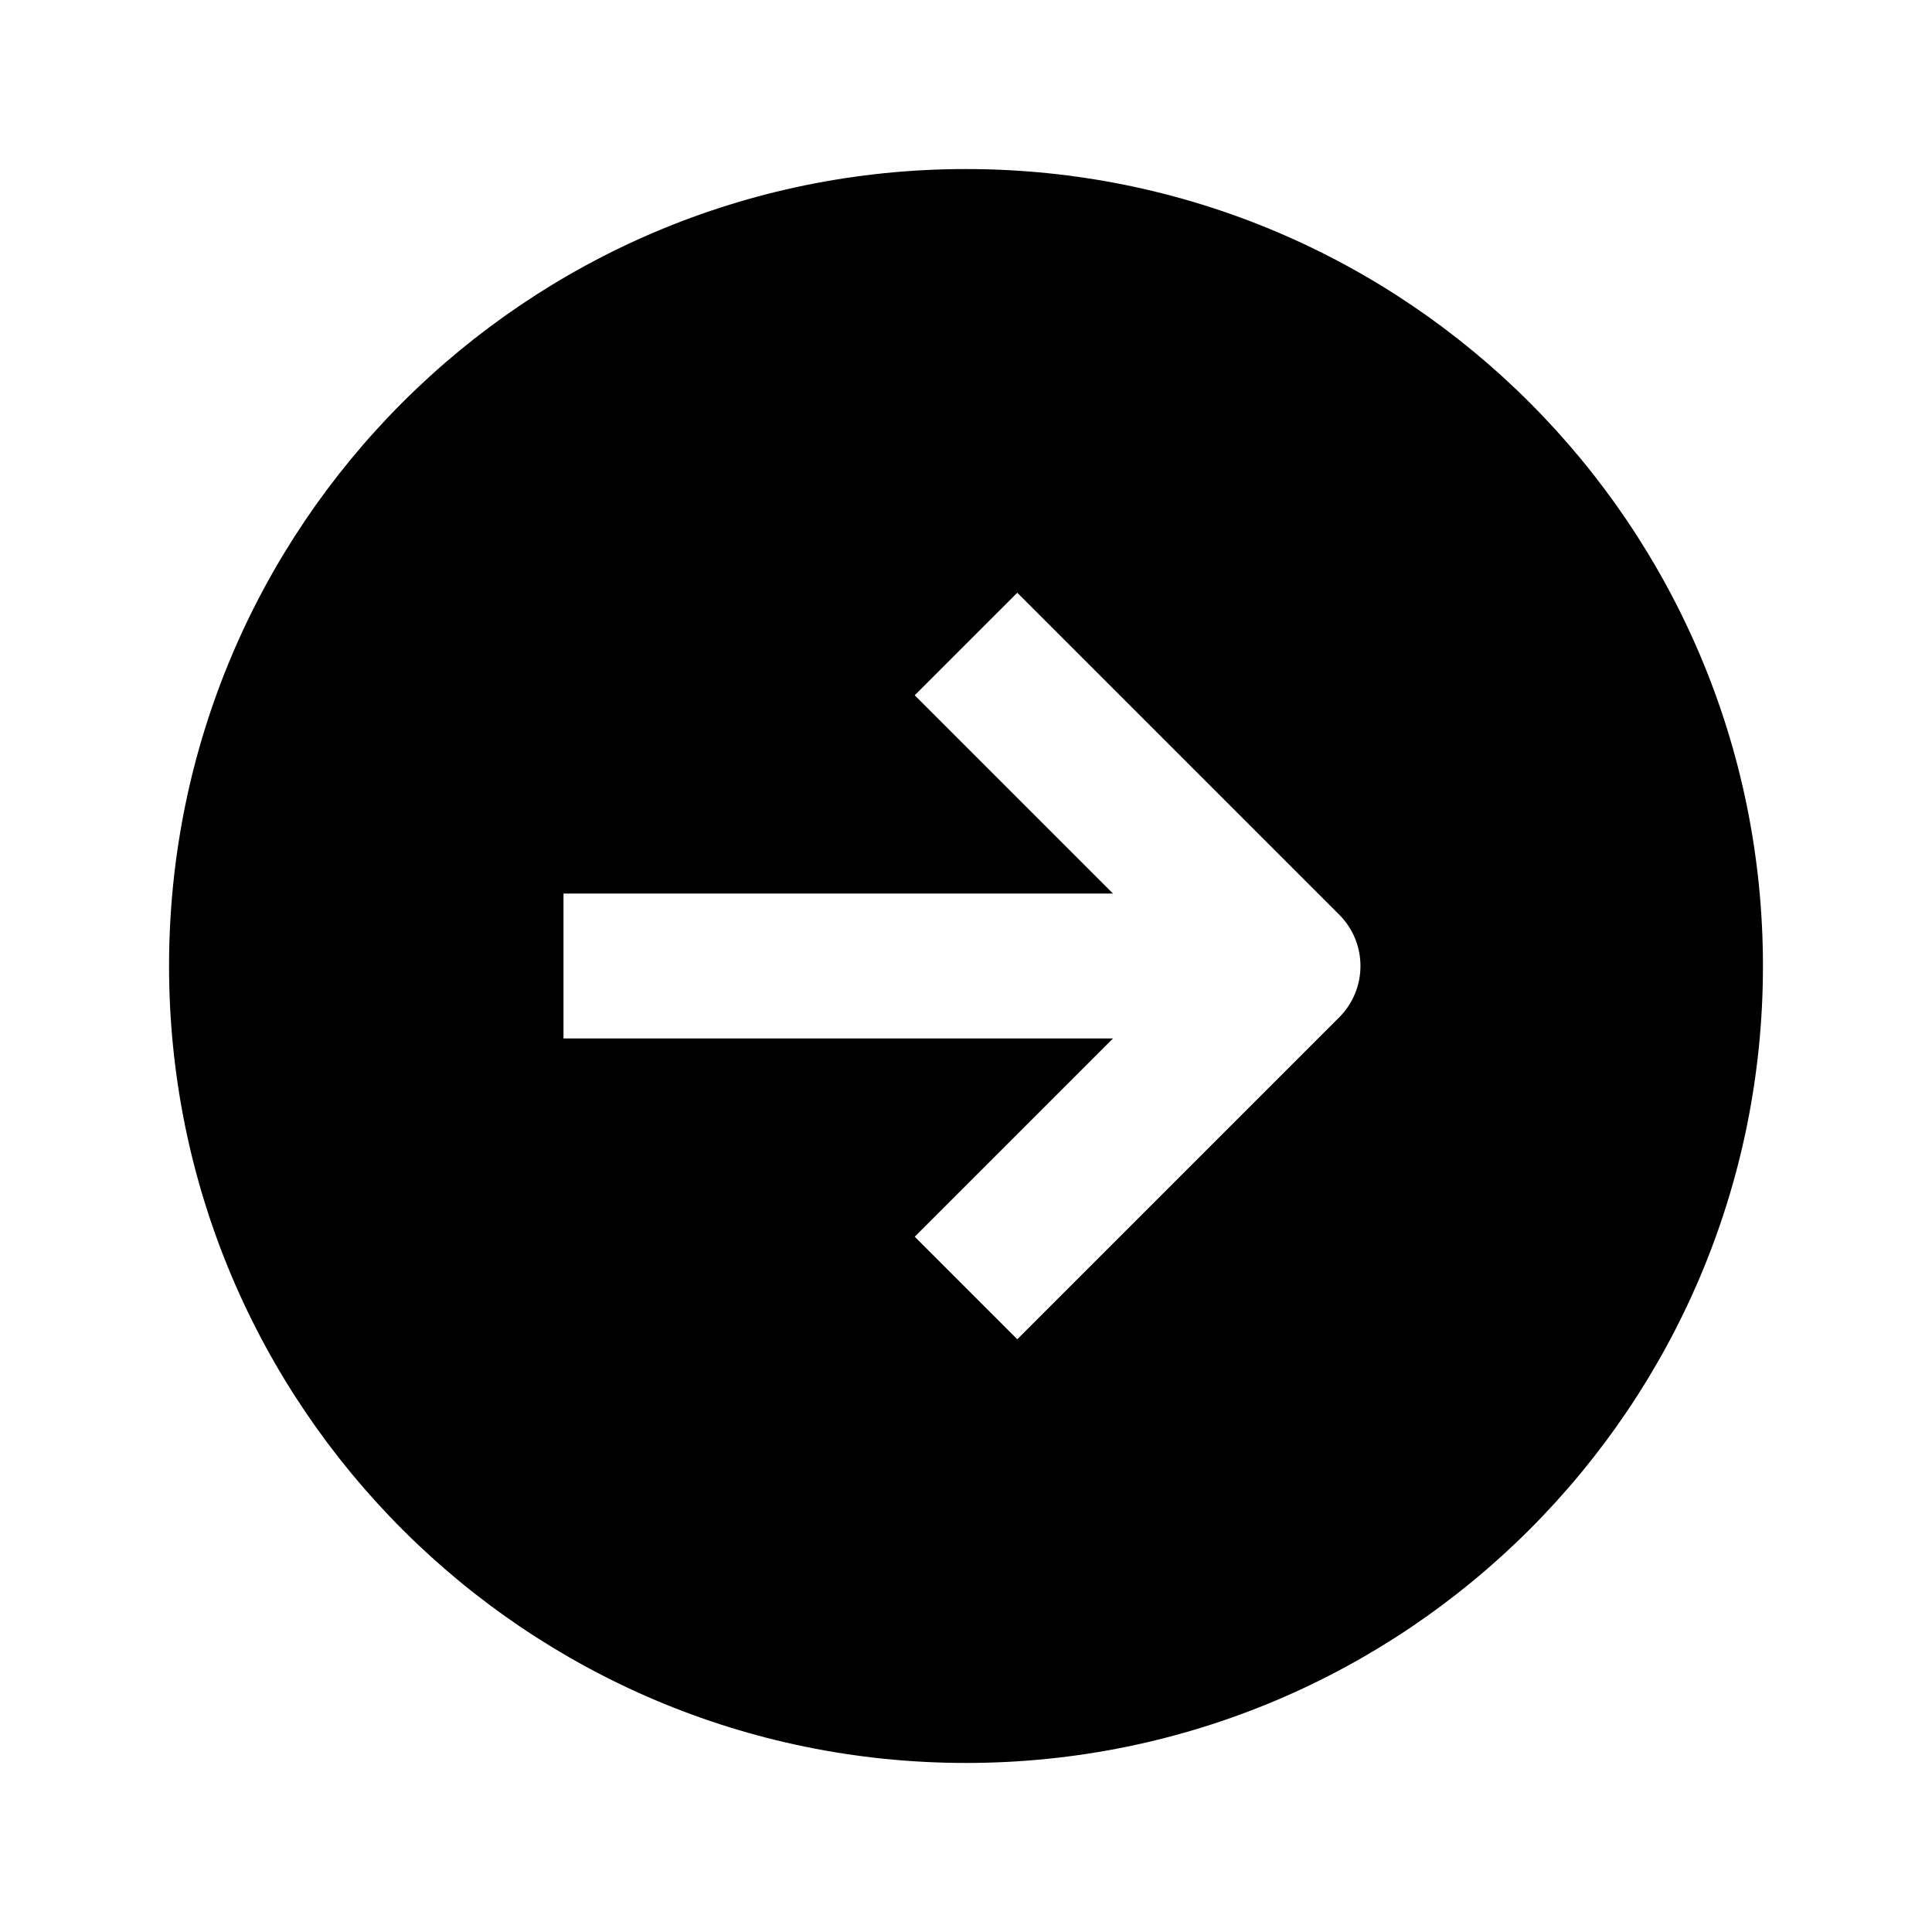
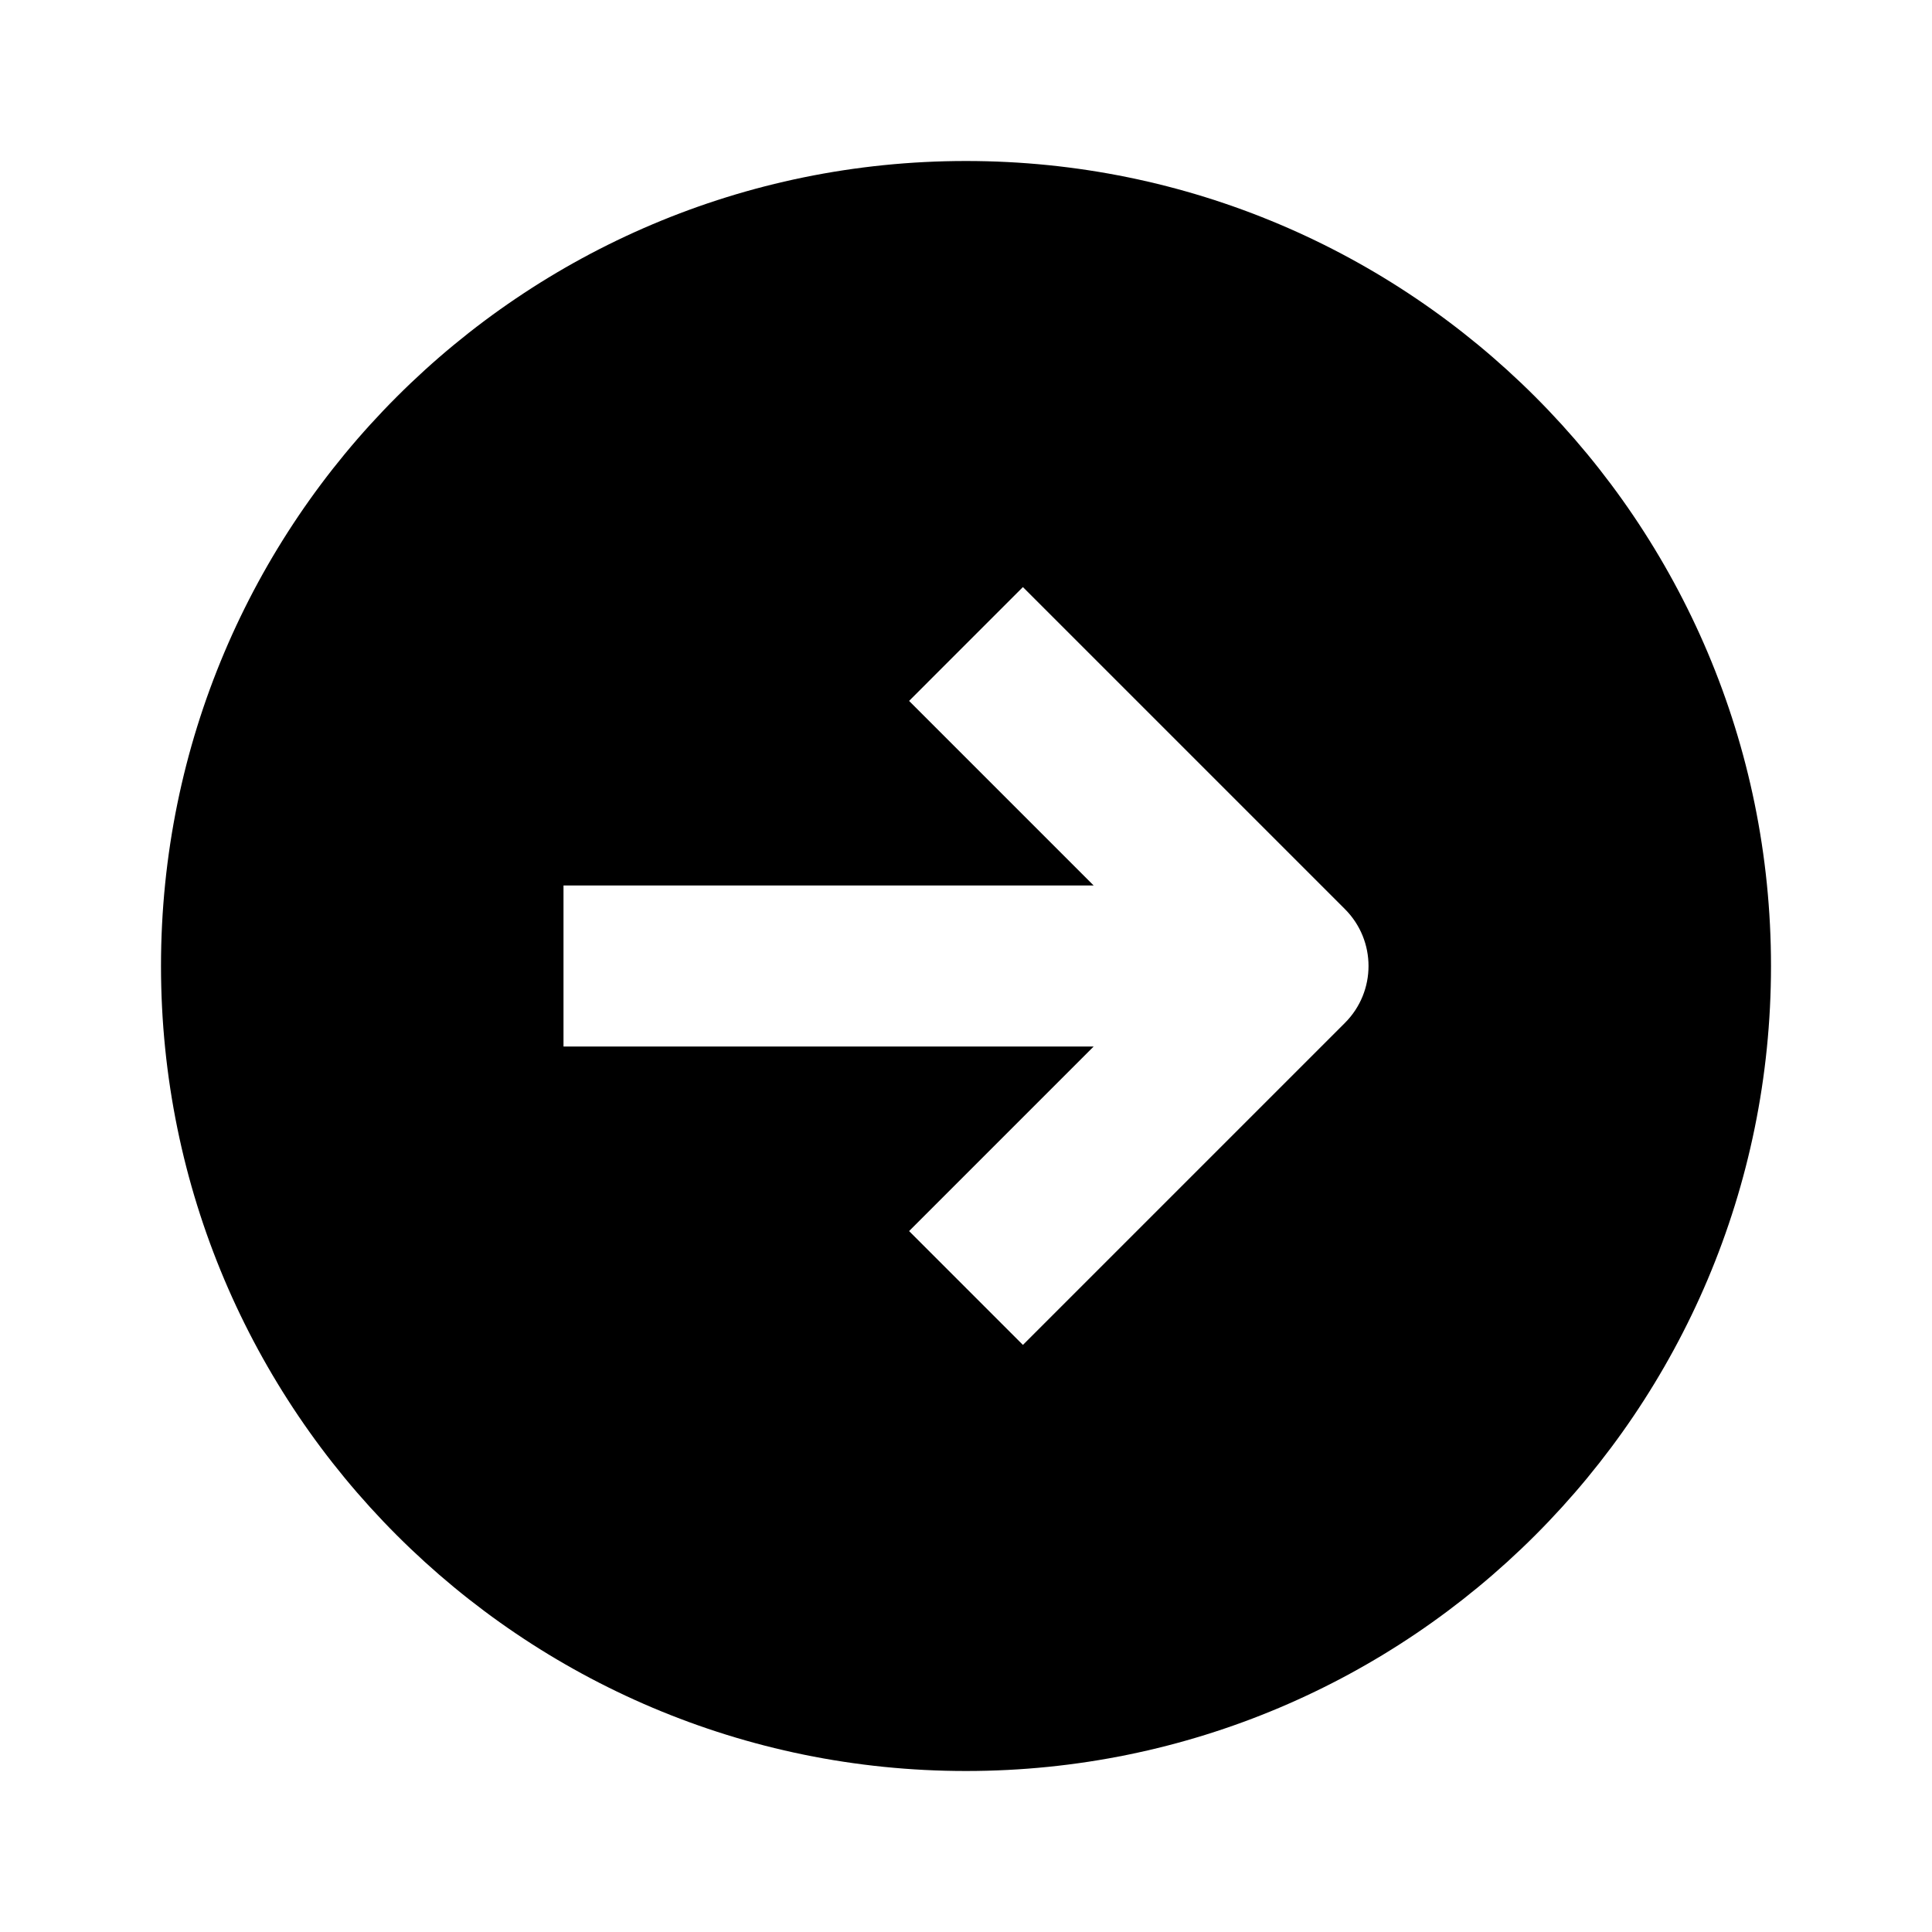
<svg xmlns="http://www.w3.org/2000/svg" width="24" height="24" viewBox="0 0 24 24" fill="none">
-   <path fill-rule="evenodd" clip-rule="evenodd" d="M12 2.1C17.468 2.1 21.9 6.532 21.9 12C21.9 17.468 17.468 21.9 12 21.9C6.532 21.9 2.1 17.468 2.1 12C2.1 6.532 6.532 2.1 12 2.1ZM11.363 8.637L13.826 11.1H7V12.9H13.826L11.363 15.363L12.637 16.637L16.637 12.637C16.988 12.285 16.988 11.715 16.637 11.363L12.637 7.363L11.363 8.637Z" fill="black" />
+   <path fill-rule="evenodd" clip-rule="evenodd" d="M12 2C17.523 2 22 6.477 22 12C22 17.523 17.523 22 12 22C6.477 22 2 17.523 2 12C2 6.477 6.477 2 12 2ZM11.293 8.707L13.586 11H7V13H13.586L11.293 15.293L12.707 16.707L16.707 12.707C17.098 12.316 17.098 11.684 16.707 11.293L12.707 7.293L11.293 8.707Z" fill="black" />
</svg>
